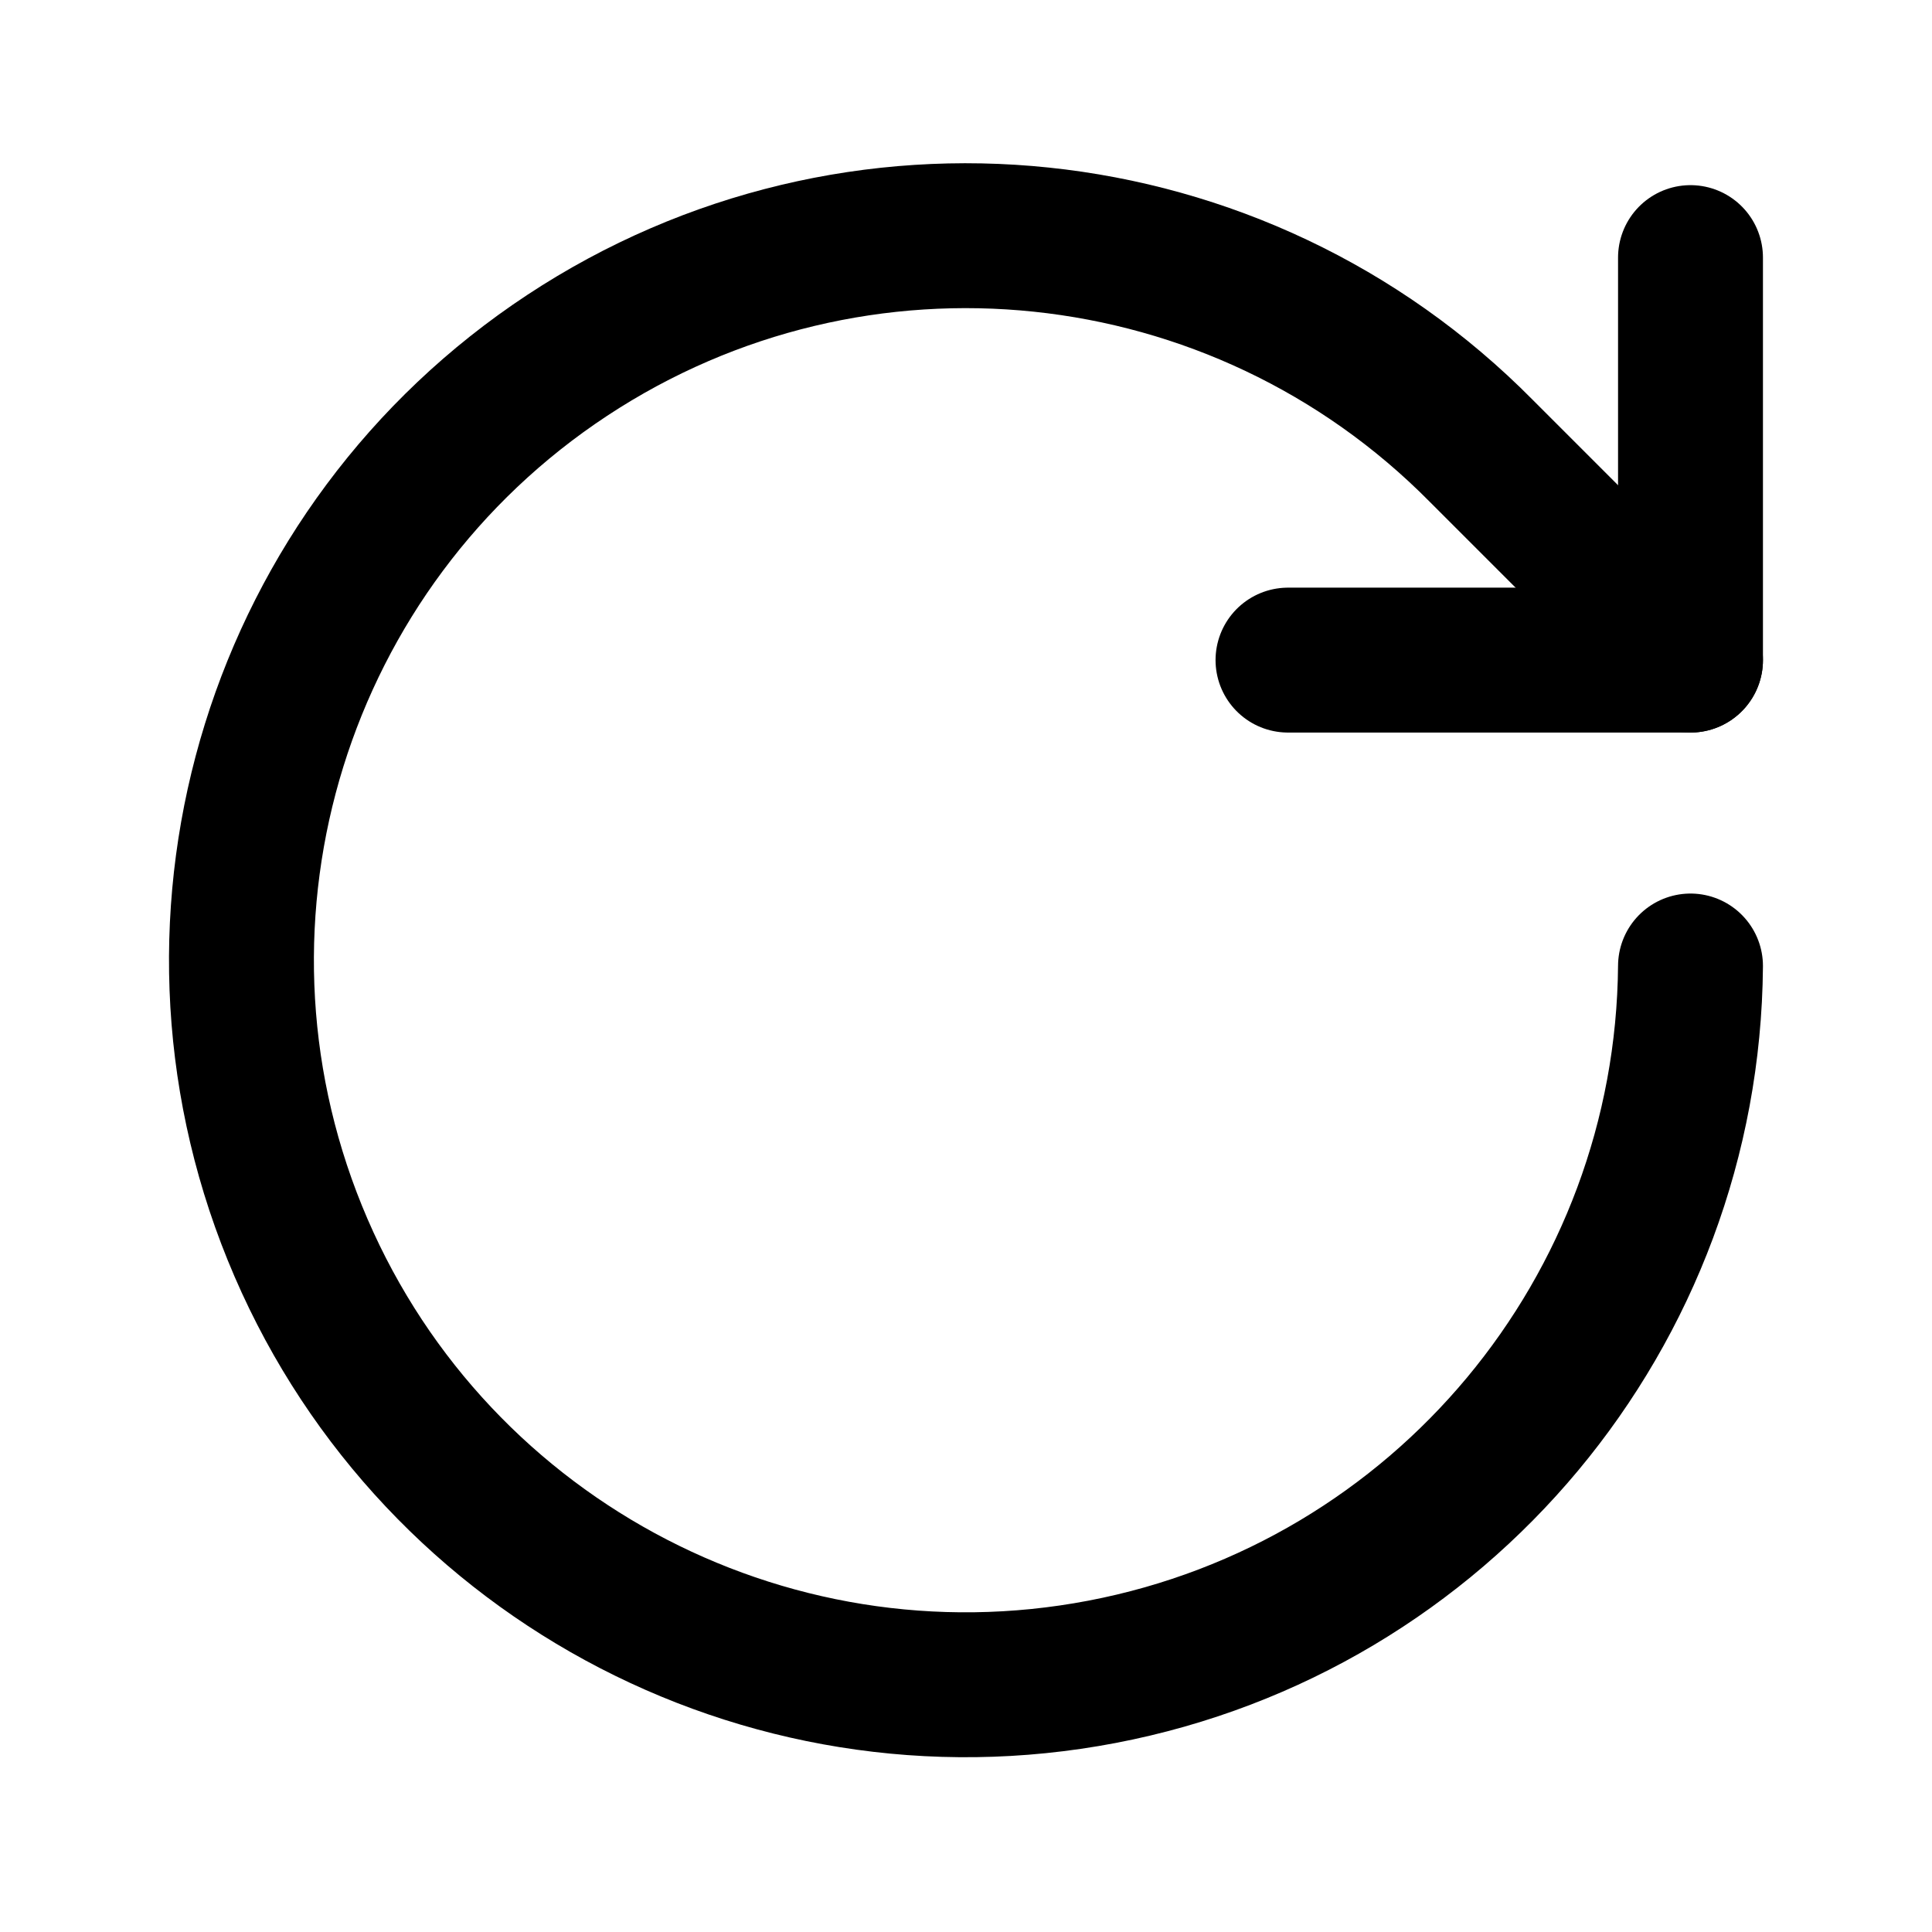
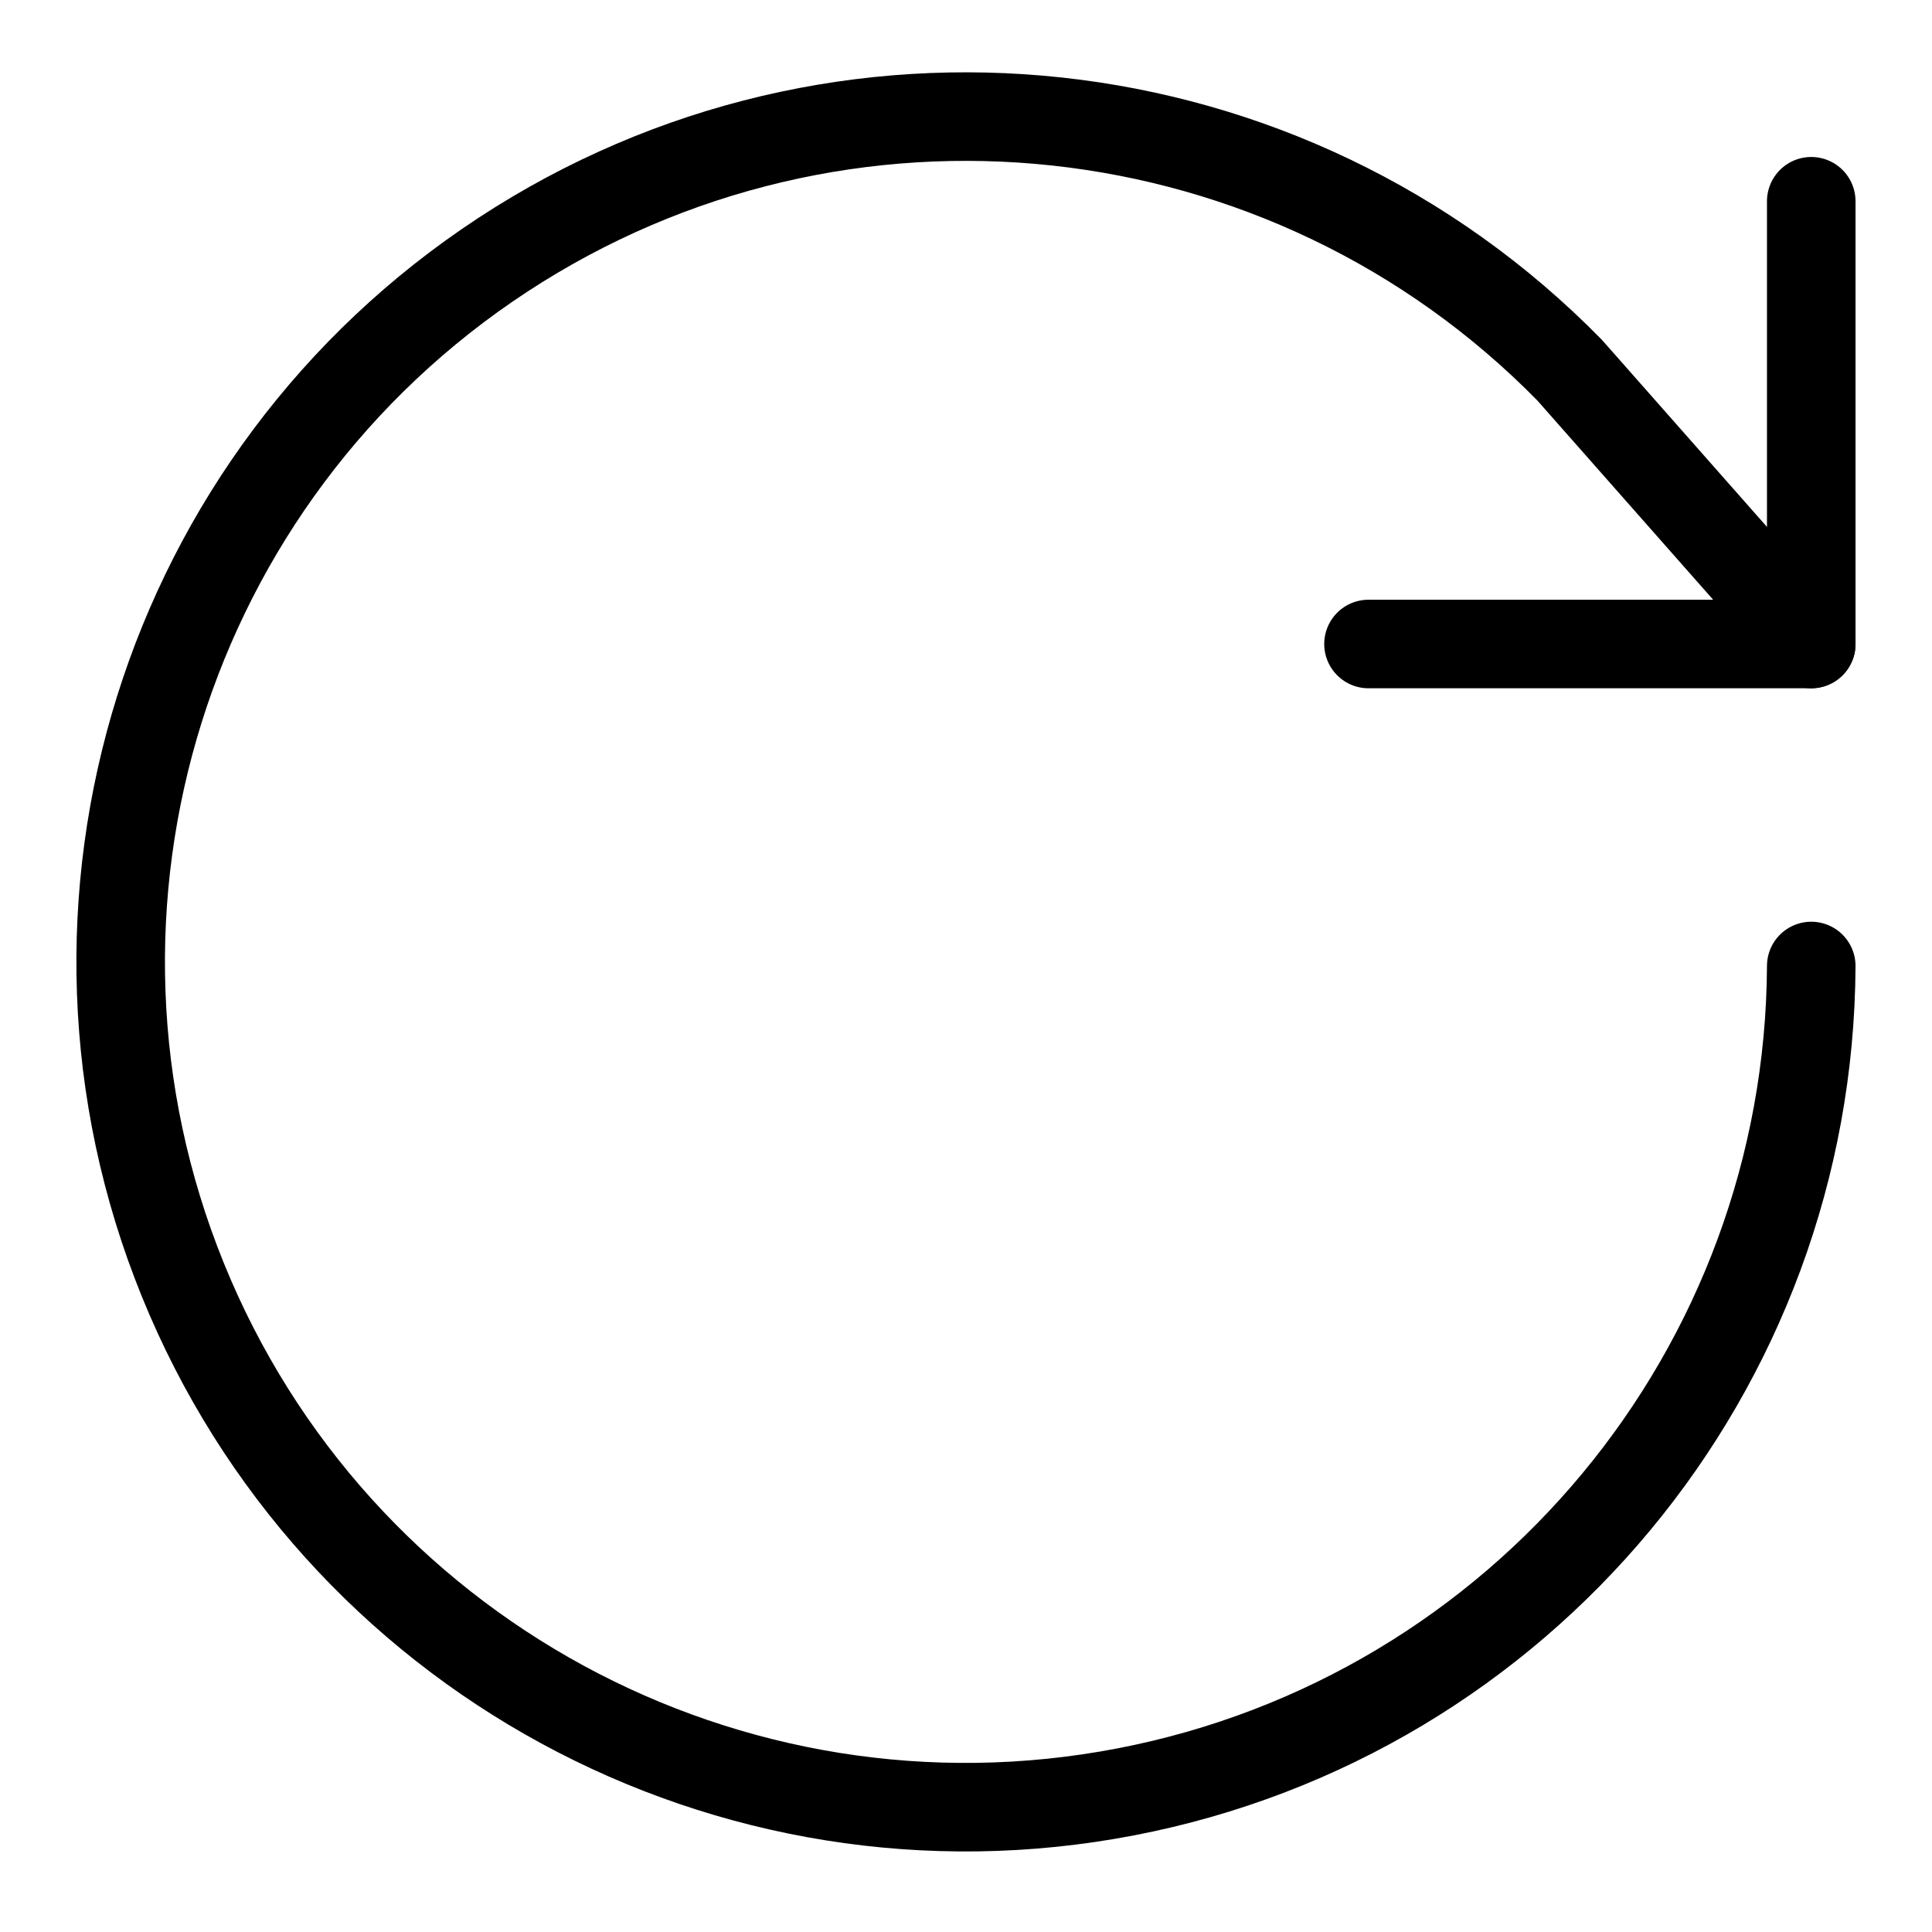
<svg xmlns="http://www.w3.org/2000/svg" id="icon" viewBox="0 0 24 24">
-   <g fill="none" stroke="currentColor" stroke-width="1.8" stroke-linecap="round" stroke-linejoin="round">
-     <path d="M21 12a9 9 0 1 1-2.6-6.4L21 8.2" />
-     <path d="M21 3.2v5h-5" />
+   <g fill="none" stroke="currentColor" stroke-width="1.1" stroke-linecap="round" stroke-linejoin="round">
+     <path d="M22.5 12a10.5 10.5 0 1 1-3-7.4L22.5 8" />
+     <path d="M22.5 2.5V8h-5.5" />
  </g>
</svg>
